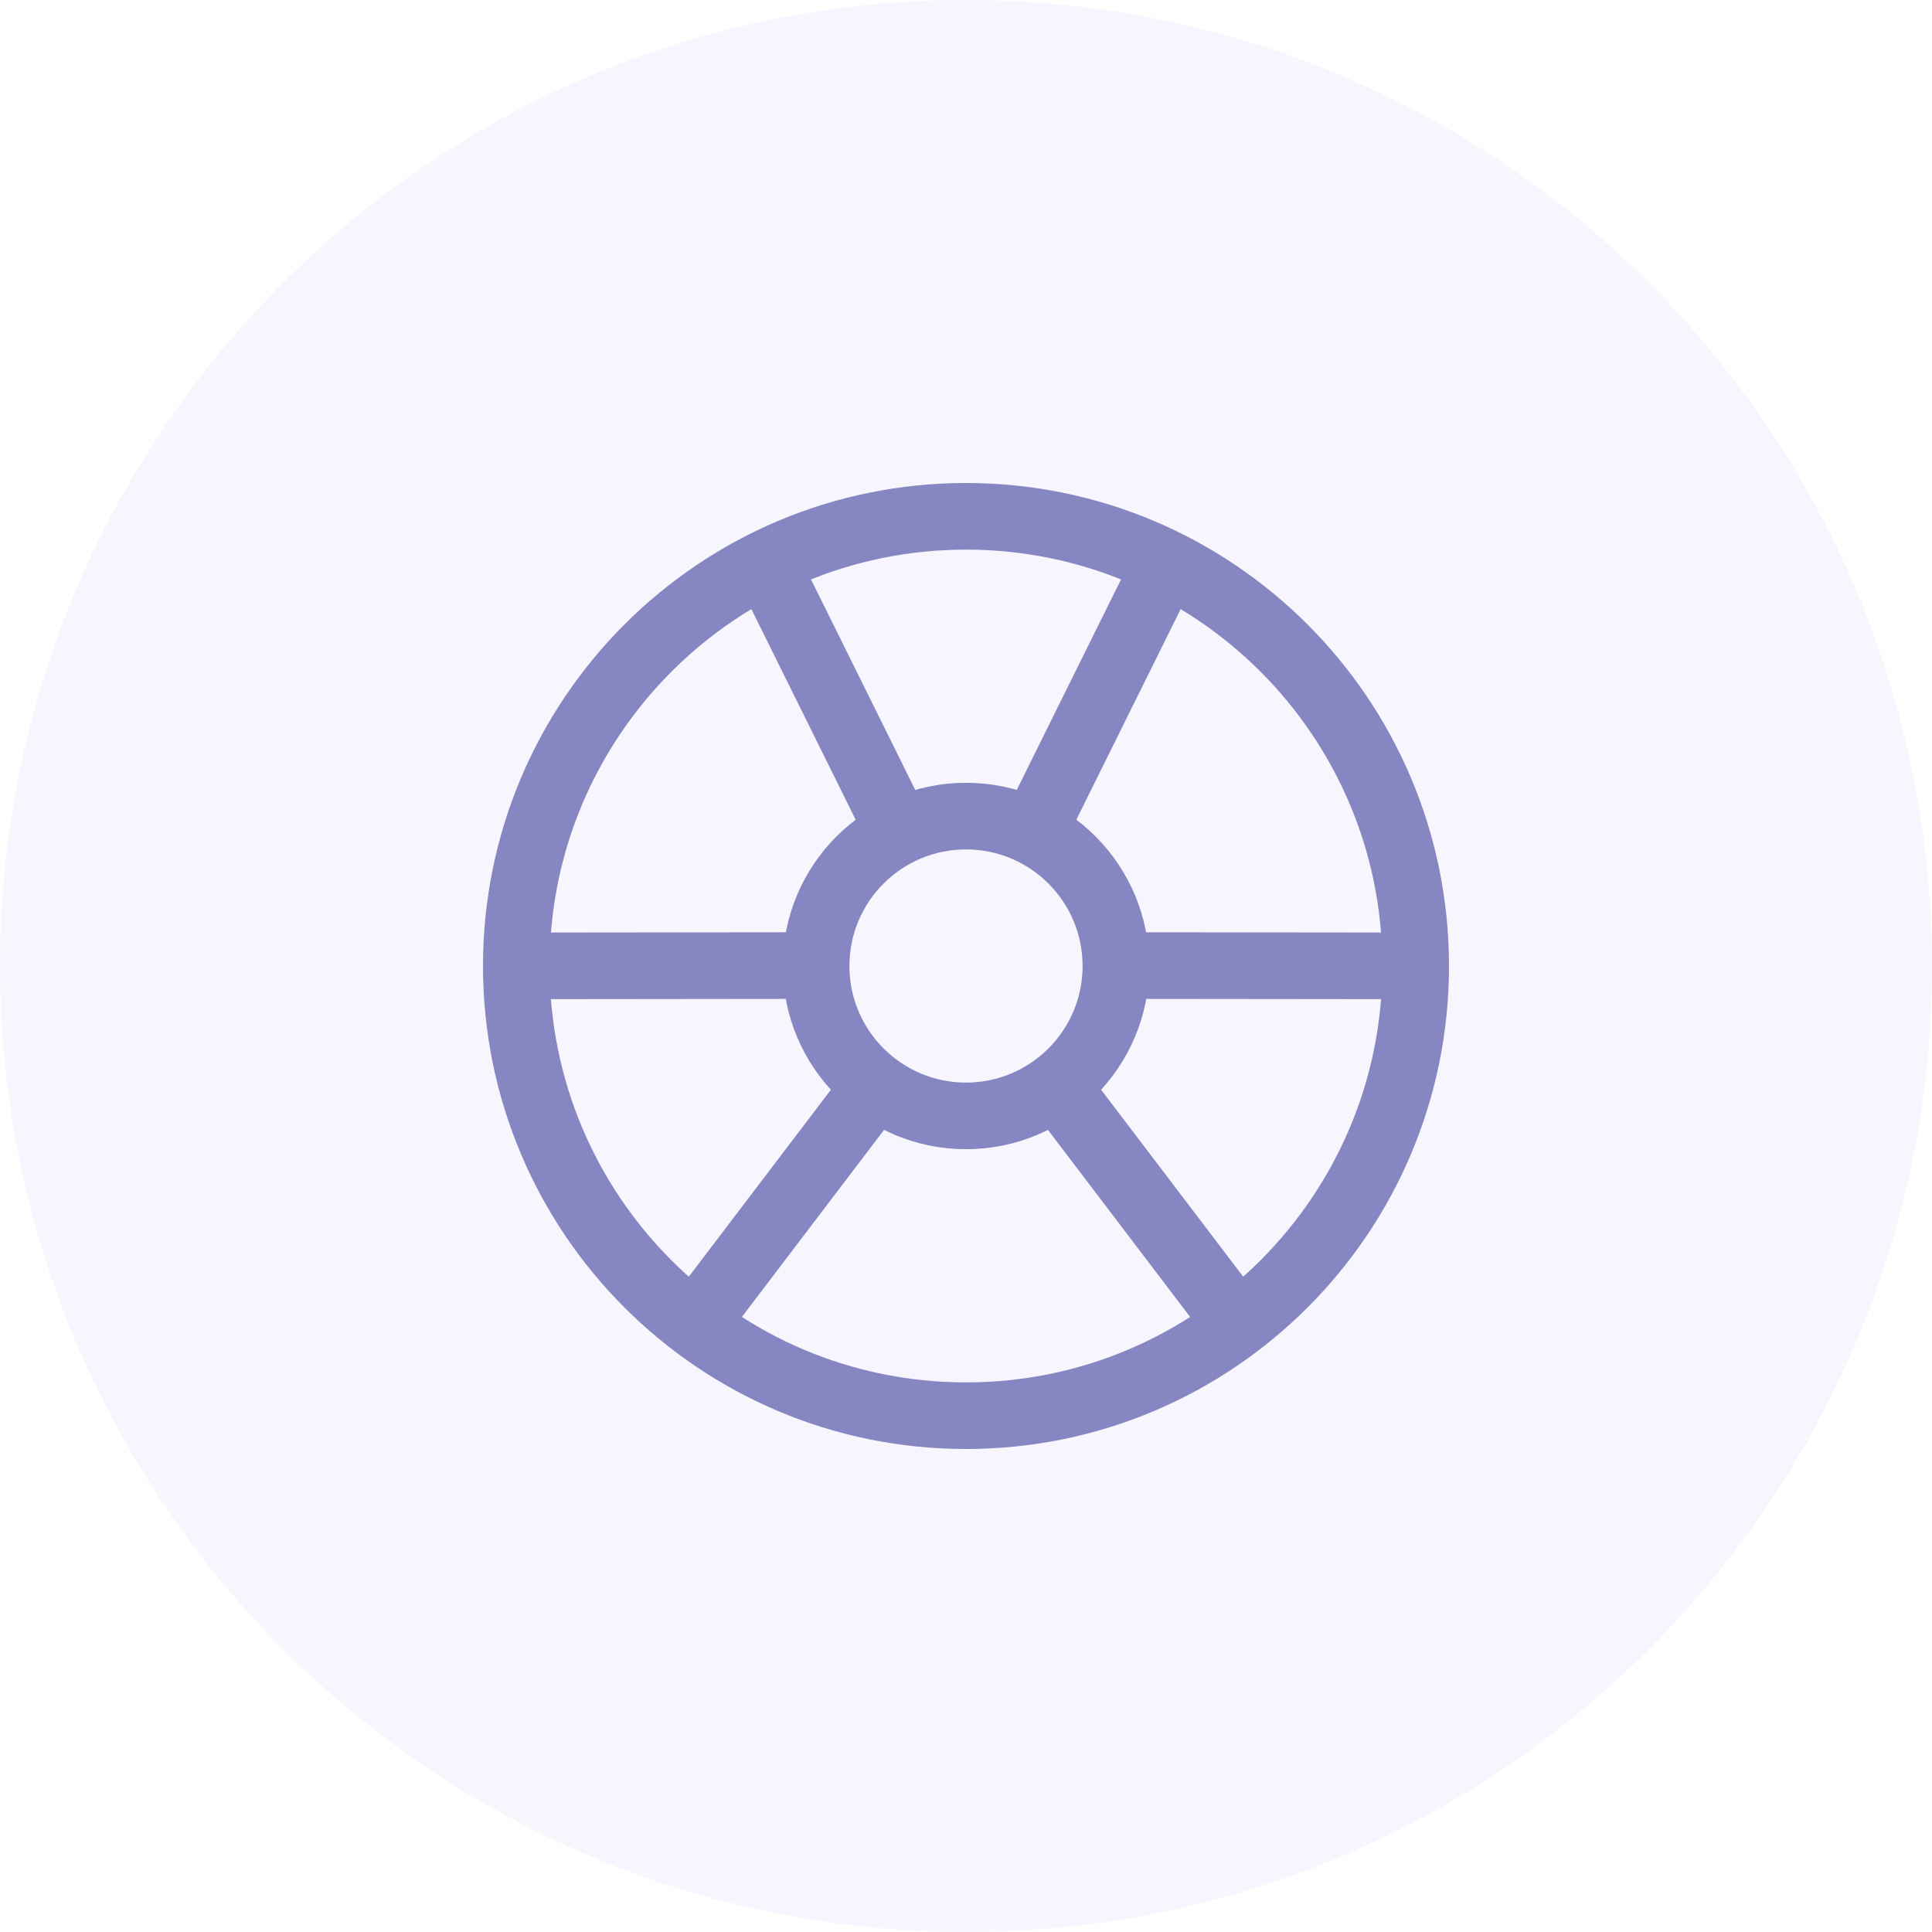
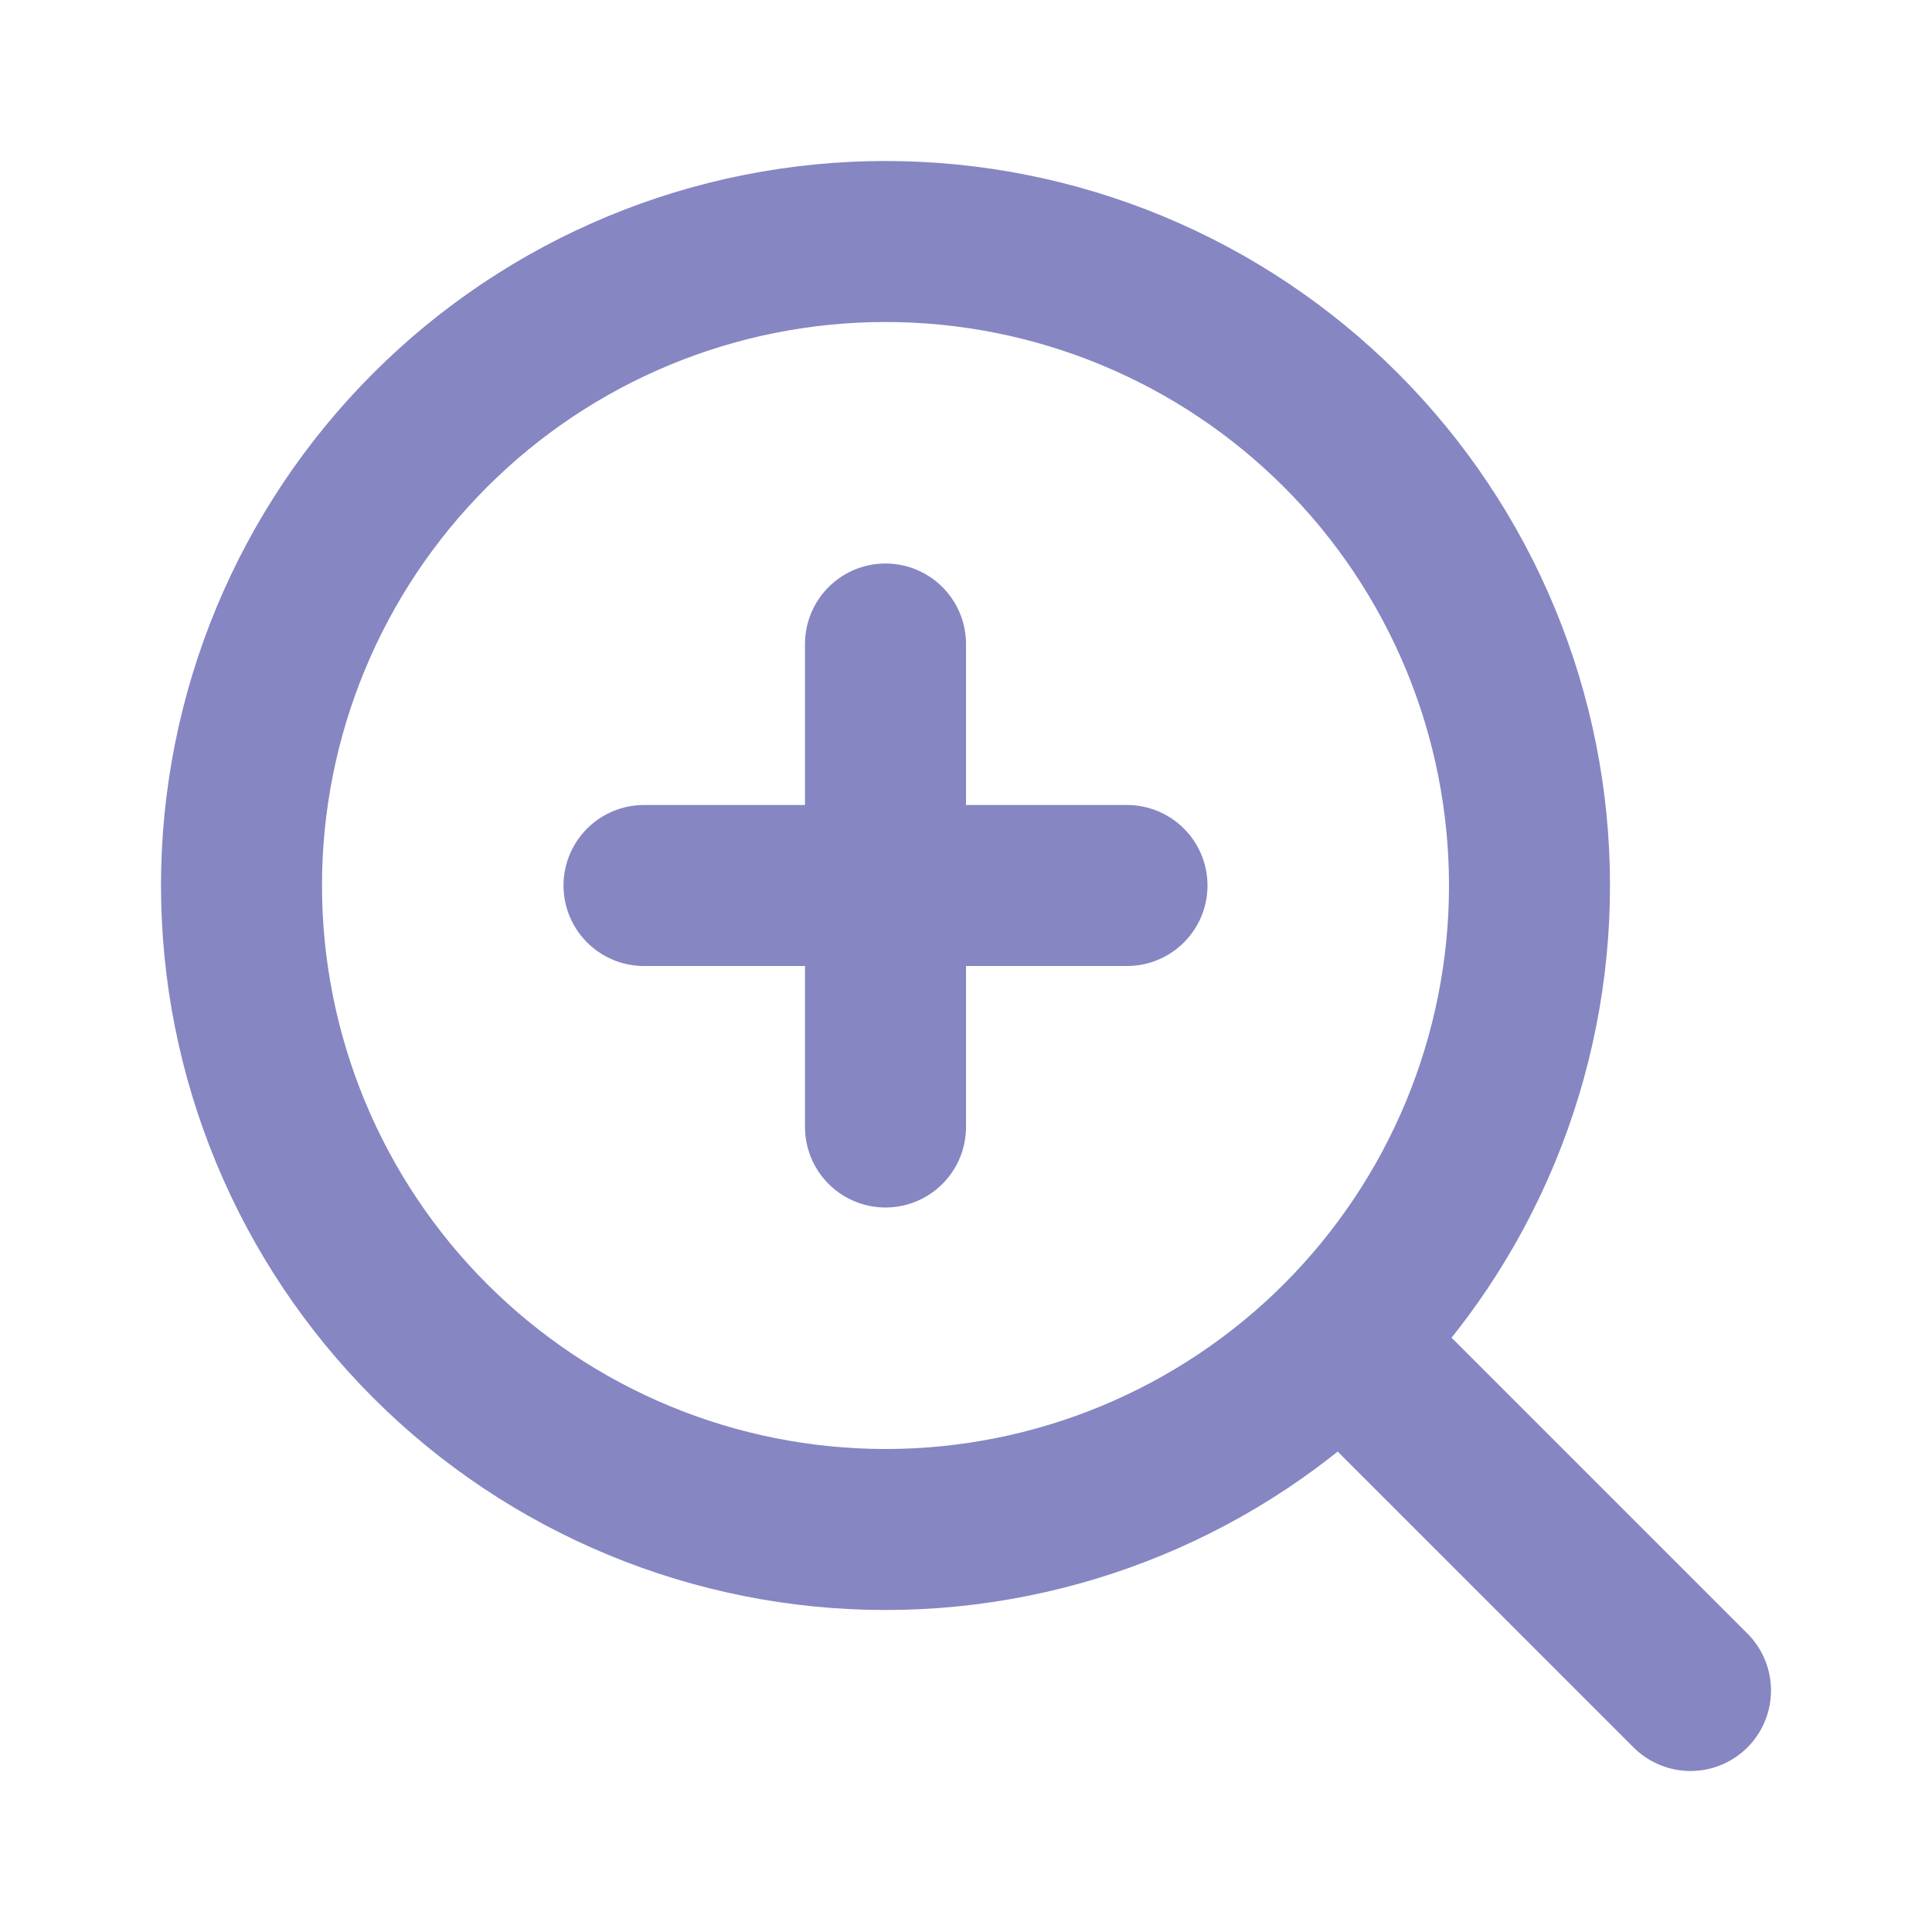
- <svg xmlns="http://www.w3.org/2000/svg" width="58" height="58" viewBox="0 0 58 58" fill="none">
-   <circle opacity="0.5" cx="29" cy="29" r="29" fill="#EFEDFF" />
-   <path d="M29 42.5C36.456 42.5 42.5 36.456 42.5 29C42.5 21.544 36.456 15.5 29 15.5C21.544 15.5 15.5 21.544 15.5 29C15.5 36.456 21.544 42.5 29 42.5Z" stroke="#8686C3" stroke-width="2" stroke-miterlimit="10" stroke-linecap="round" />
-   <path d="M29 33.5C31.485 33.5 33.5 31.485 33.5 29C33.5 26.515 31.485 24.5 29 24.5C26.515 24.5 24.5 26.515 24.5 29C24.5 31.485 26.515 33.5 29 33.5Z" stroke="#8686C3" stroke-width="2" stroke-miterlimit="10" />
-   <path d="M26.75 24.5L23.024 16.977M31.25 24.5L34.977 16.977M34.031 28.987L42.427 28.996M32.03 33.017L37.11 39.701M23.969 28.987L15.573 28.996M25.97 33.017L20.89 39.701" stroke="#8686C3" stroke-width="2" stroke-miterlimit="10" stroke-linecap="round" />
+ <svg xmlns="http://www.w3.org/2000/svg" width="36" height="36" viewBox="0 0 36 36" fill="none">
+   <path d="M31.5 31.5L24.986 24.986M24.986 24.986C26.1 23.871 26.984 22.548 27.587 21.092C28.19 19.636 28.5 18.076 28.5 16.5C28.5 14.924 28.19 13.364 27.587 11.908C26.984 10.452 26.1 9.129 24.986 8.015C23.871 6.9 22.548 6.016 21.092 5.413C19.636 4.81 18.076 4.5 16.5 4.5C14.924 4.5 13.364 4.81 11.908 5.413C10.452 6.016 9.129 6.9 8.015 8.015C5.764 10.265 4.5 13.317 4.5 16.5C4.5 19.683 5.764 22.735 8.015 24.986C10.265 27.236 13.317 28.5 16.5 28.5C19.683 28.5 22.735 27.236 24.986 24.986ZM16.5 12V21M12 16.5H21" stroke="#8686C3" stroke-width="3" stroke-linecap="round" stroke-linejoin="round" />
</svg>
